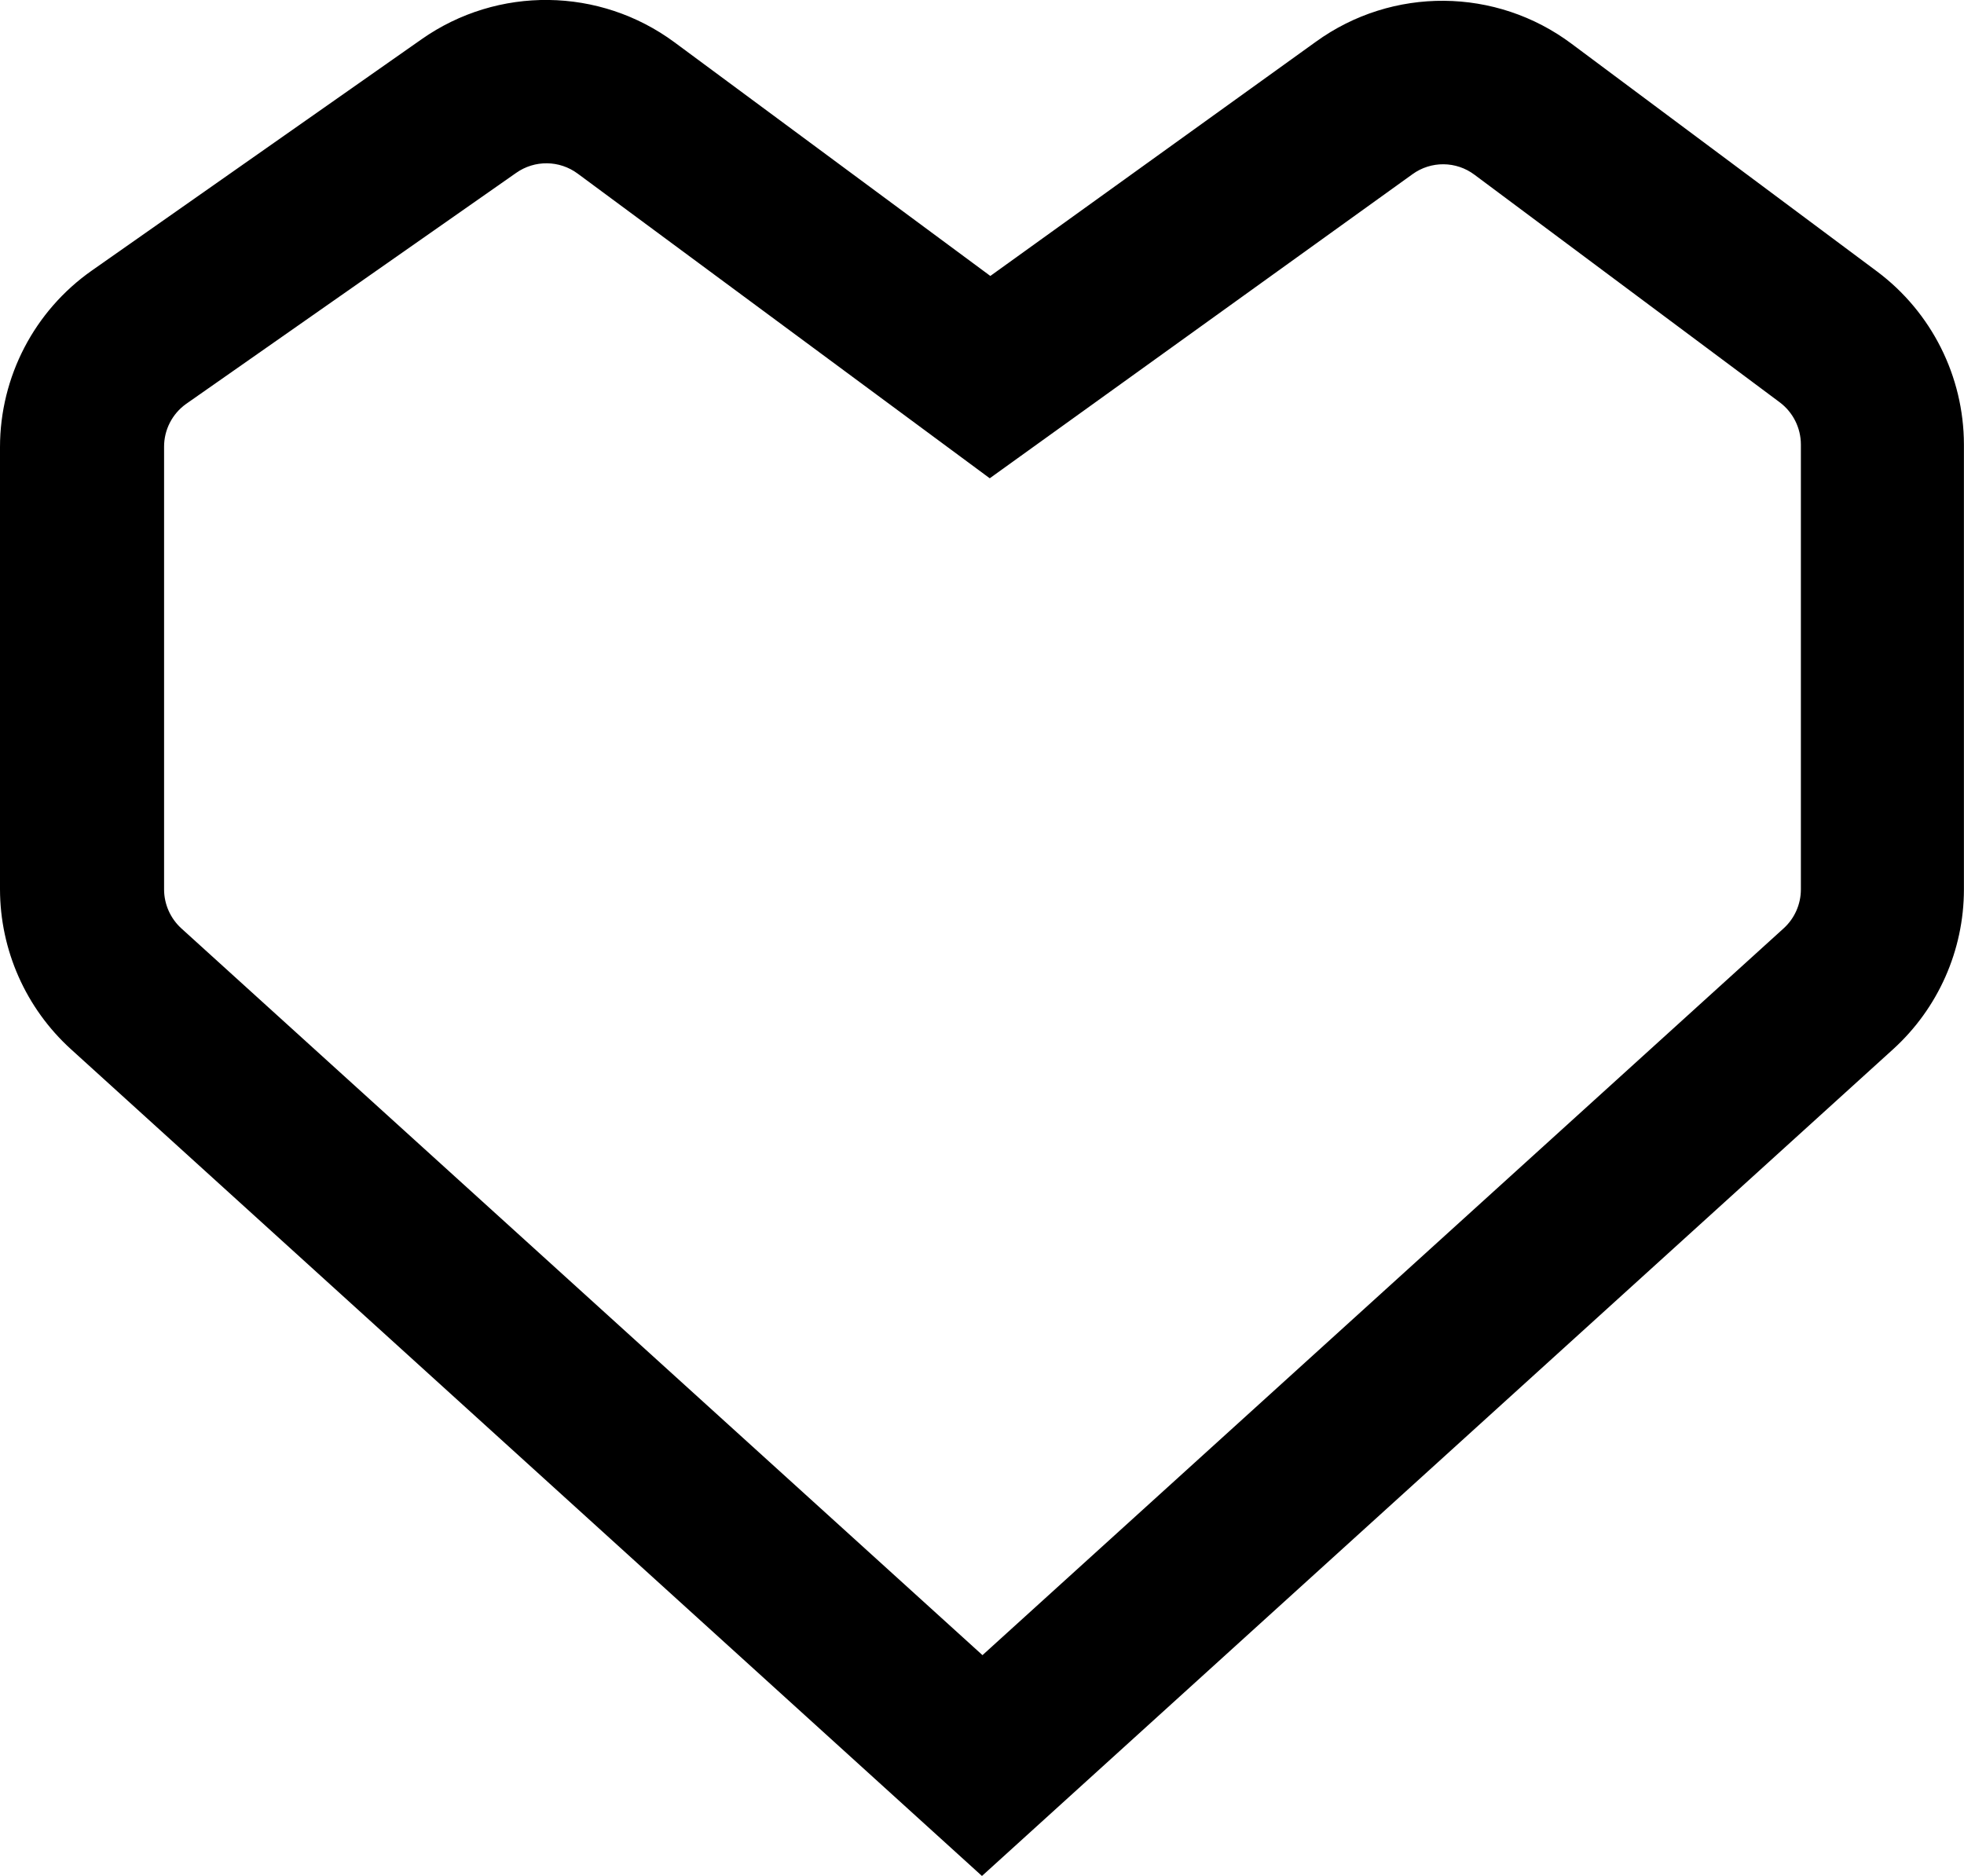
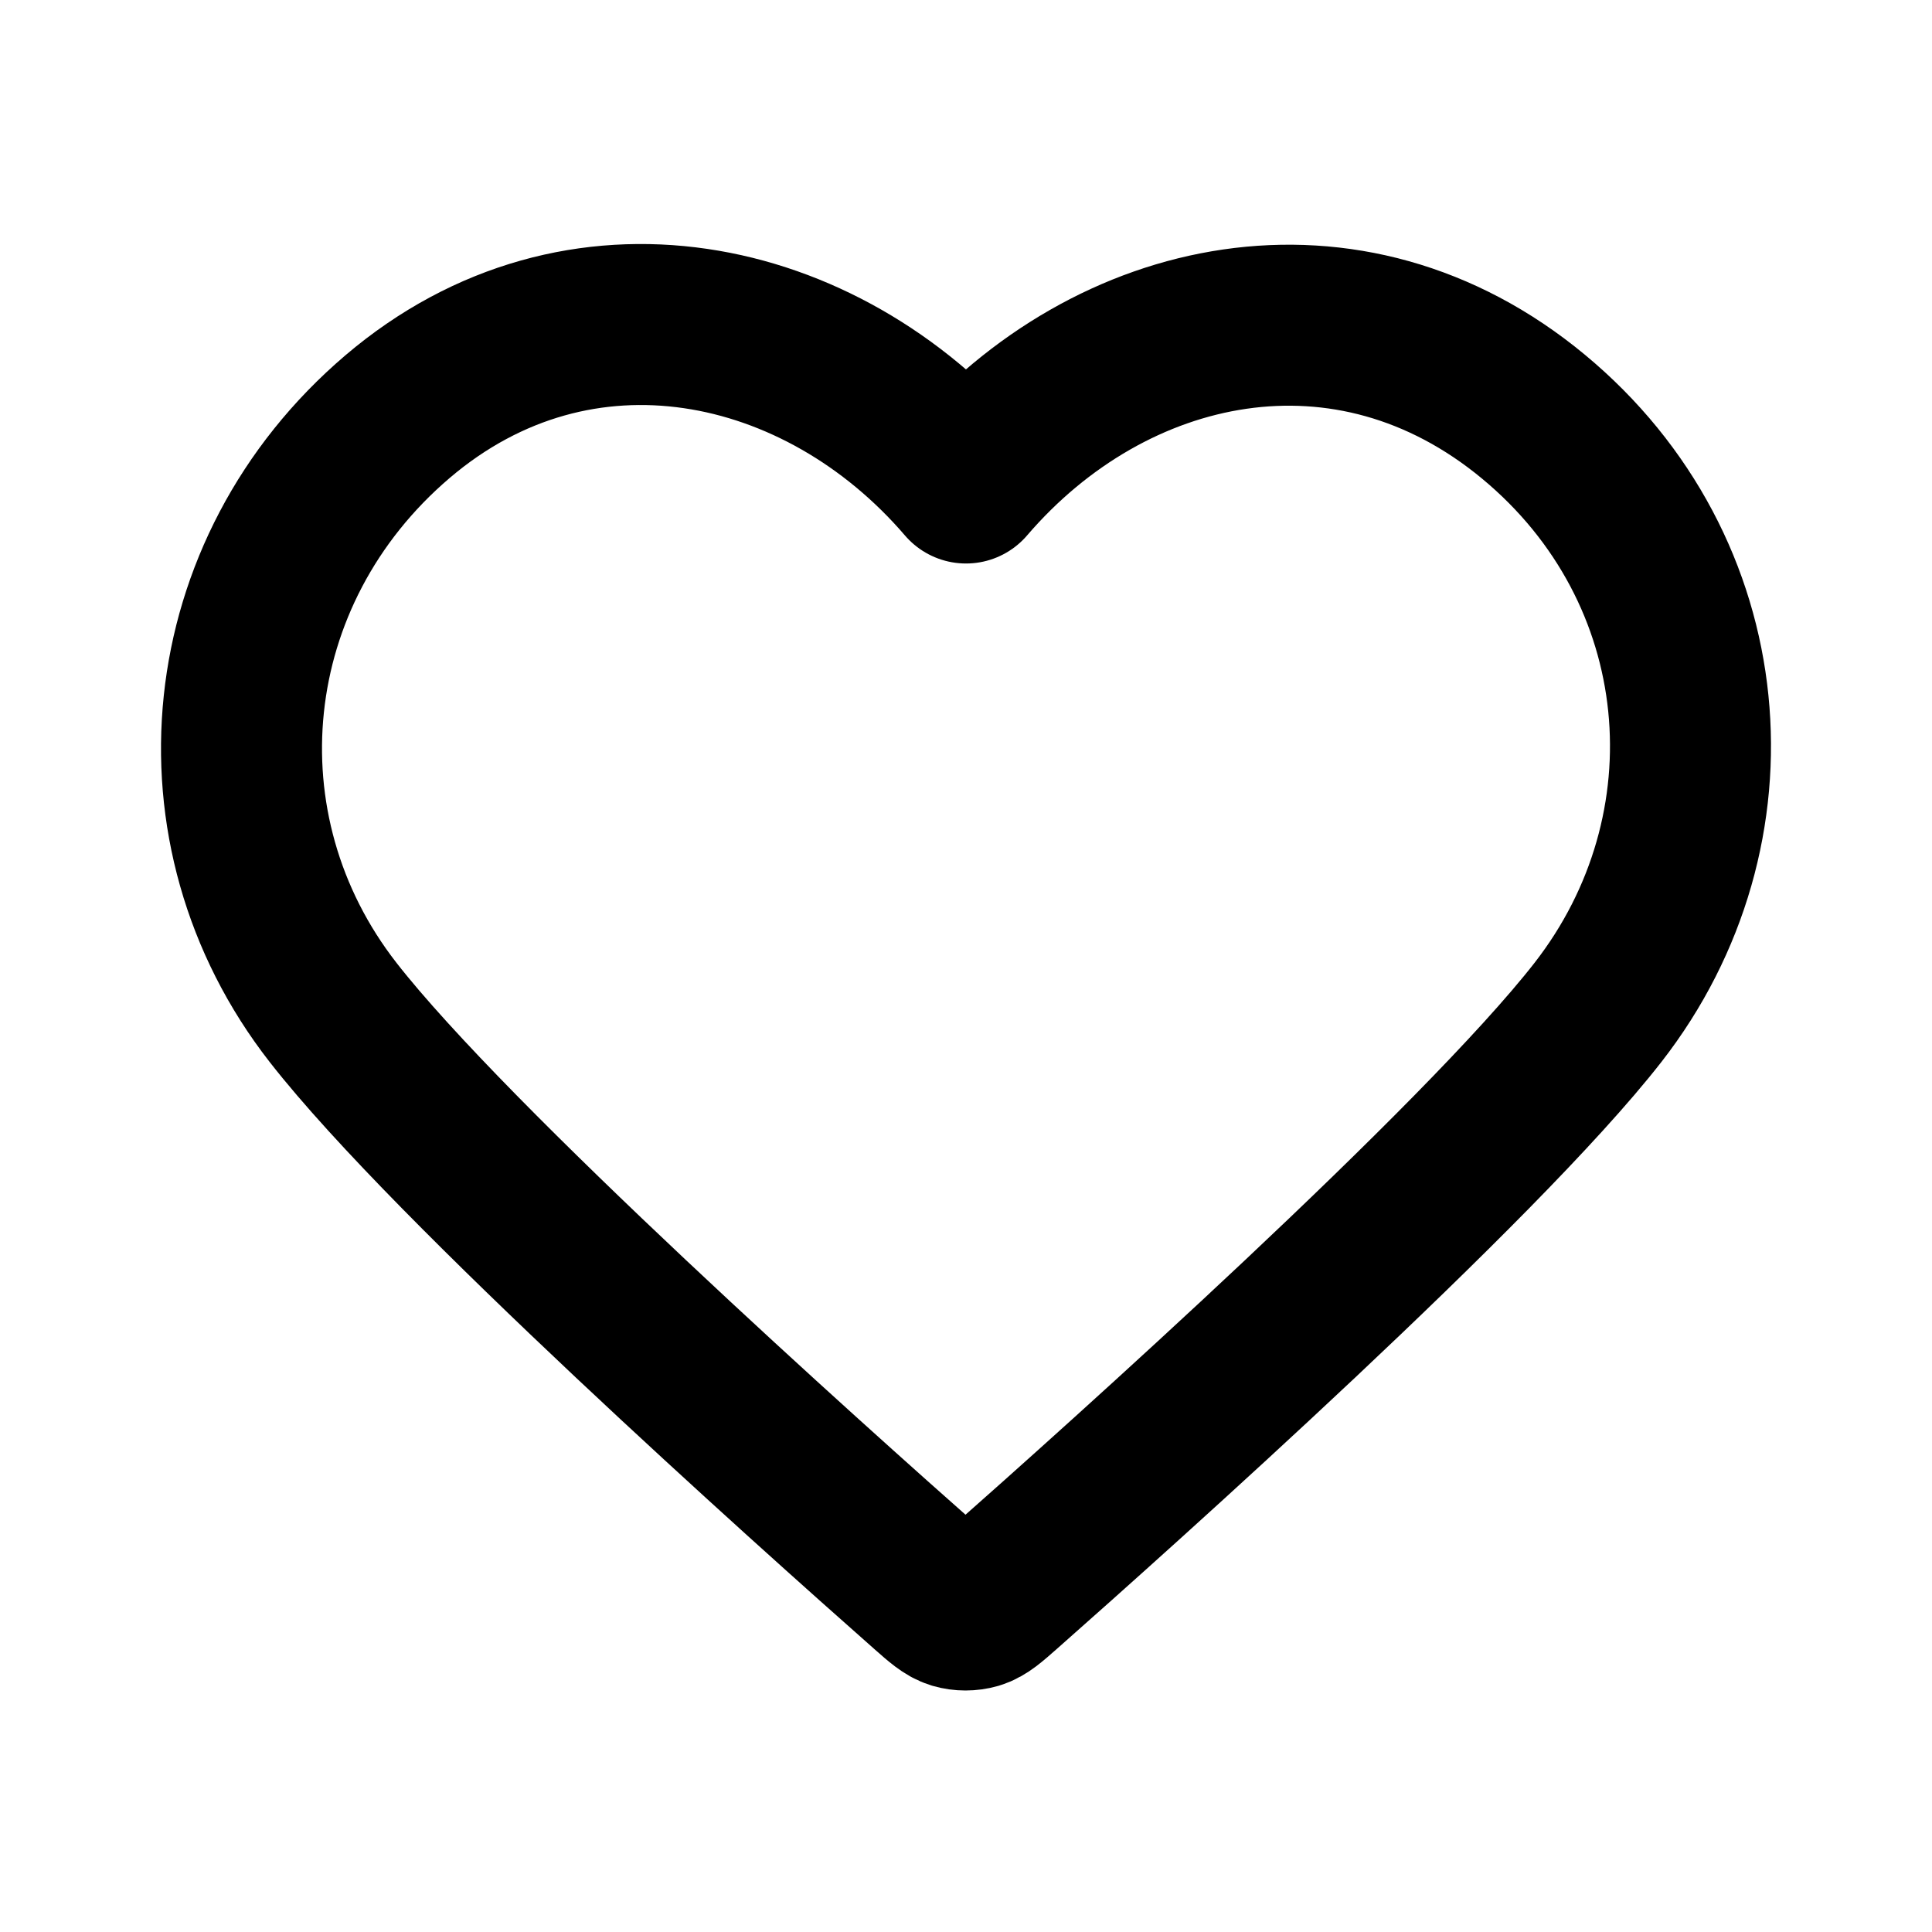
- <svg xmlns="http://www.w3.org/2000/svg" width="26.753" height="25.554" viewBox="0 0 26.753 25.554">
-   <path id="heart-icon-empty_1_" d="M577.486,25.564,565.074,14.3a2.949,2.949,0,0,1-.964-2.176V6.1a2.94,2.94,0,0,1,1.253-2.406L569.852.545A2.947,2.947,0,0,1,573.3.588l4.3,3.181,4.434-3.19a2.939,2.939,0,0,1,3.486.029l4.159,3.1a2.951,2.951,0,0,1,1.183,2.356v6.063A2.945,2.945,0,0,1,589.9,14.3ZM566.645,5.512a.715.715,0,0,0-.3.585v6.029a.72.72,0,0,0,.235.53l10.913,9.9,10.913-9.9a.717.717,0,0,0,.235-.529V6.064a.72.72,0,0,0-.287-.573l-4.158-3.1a.711.711,0,0,0-.847-.007l-5.757,4.141-5.613-4.15a.715.715,0,0,0-.838-.01Z" transform="translate(-564.11 -0.01)" />
+ <svg xmlns="http://www.w3.org/2000/svg" width="800px" height="800px" viewBox="0 0 24 24" fill="none">
+   <path fill-rule="evenodd" clip-rule="evenodd" d="M12 6C10.201 3.903 7.194 3.255 4.939 5.175C2.685 7.096 2.367 10.306 4.138 12.577C5.61 14.465 10.065 18.448 11.525 19.737C11.688 19.881 11.77 19.953 11.865 19.982C11.948 20.006 12.039 20.006 12.123 19.982C12.218 19.953 12.299 19.881 12.463 19.737C13.923 18.448 18.378 14.465 19.85 12.577C21.62 10.306 21.342 7.075 19.048 5.175C16.755 3.275 13.799 3.903 12 6Z" stroke="#000000" stroke-width="2" stroke-linecap="round" stroke-linejoin="round" />
</svg>
